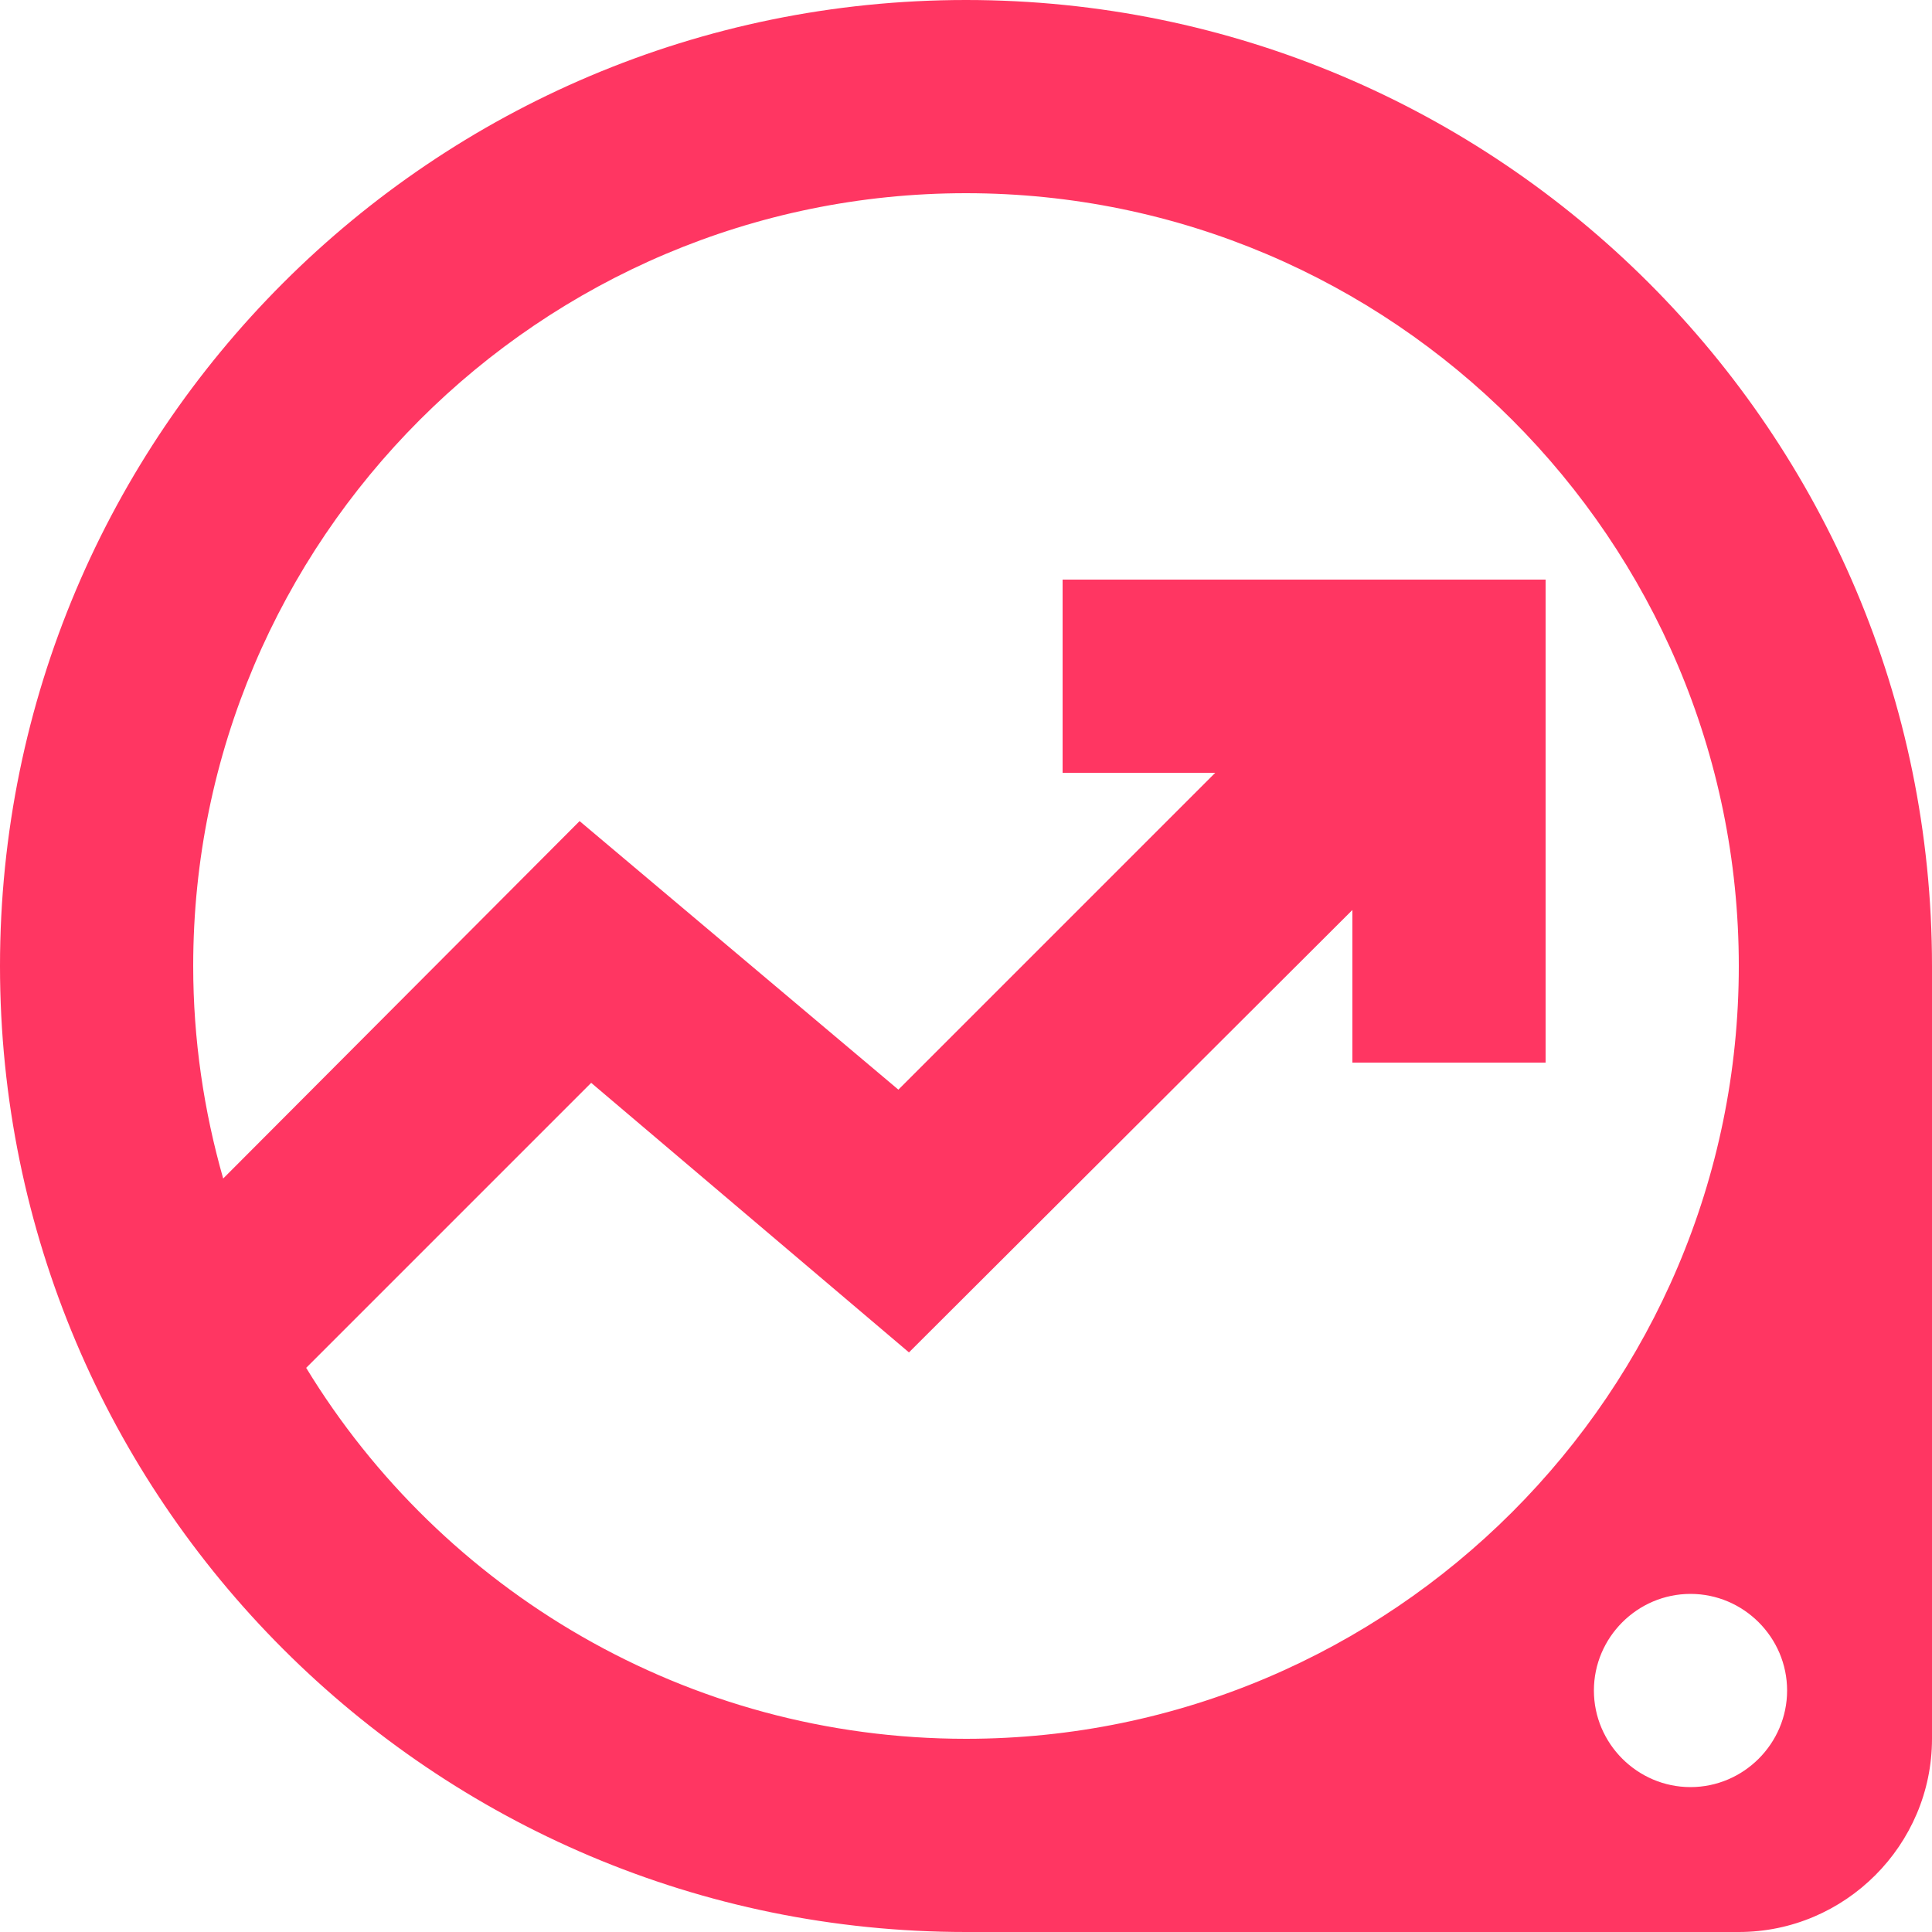
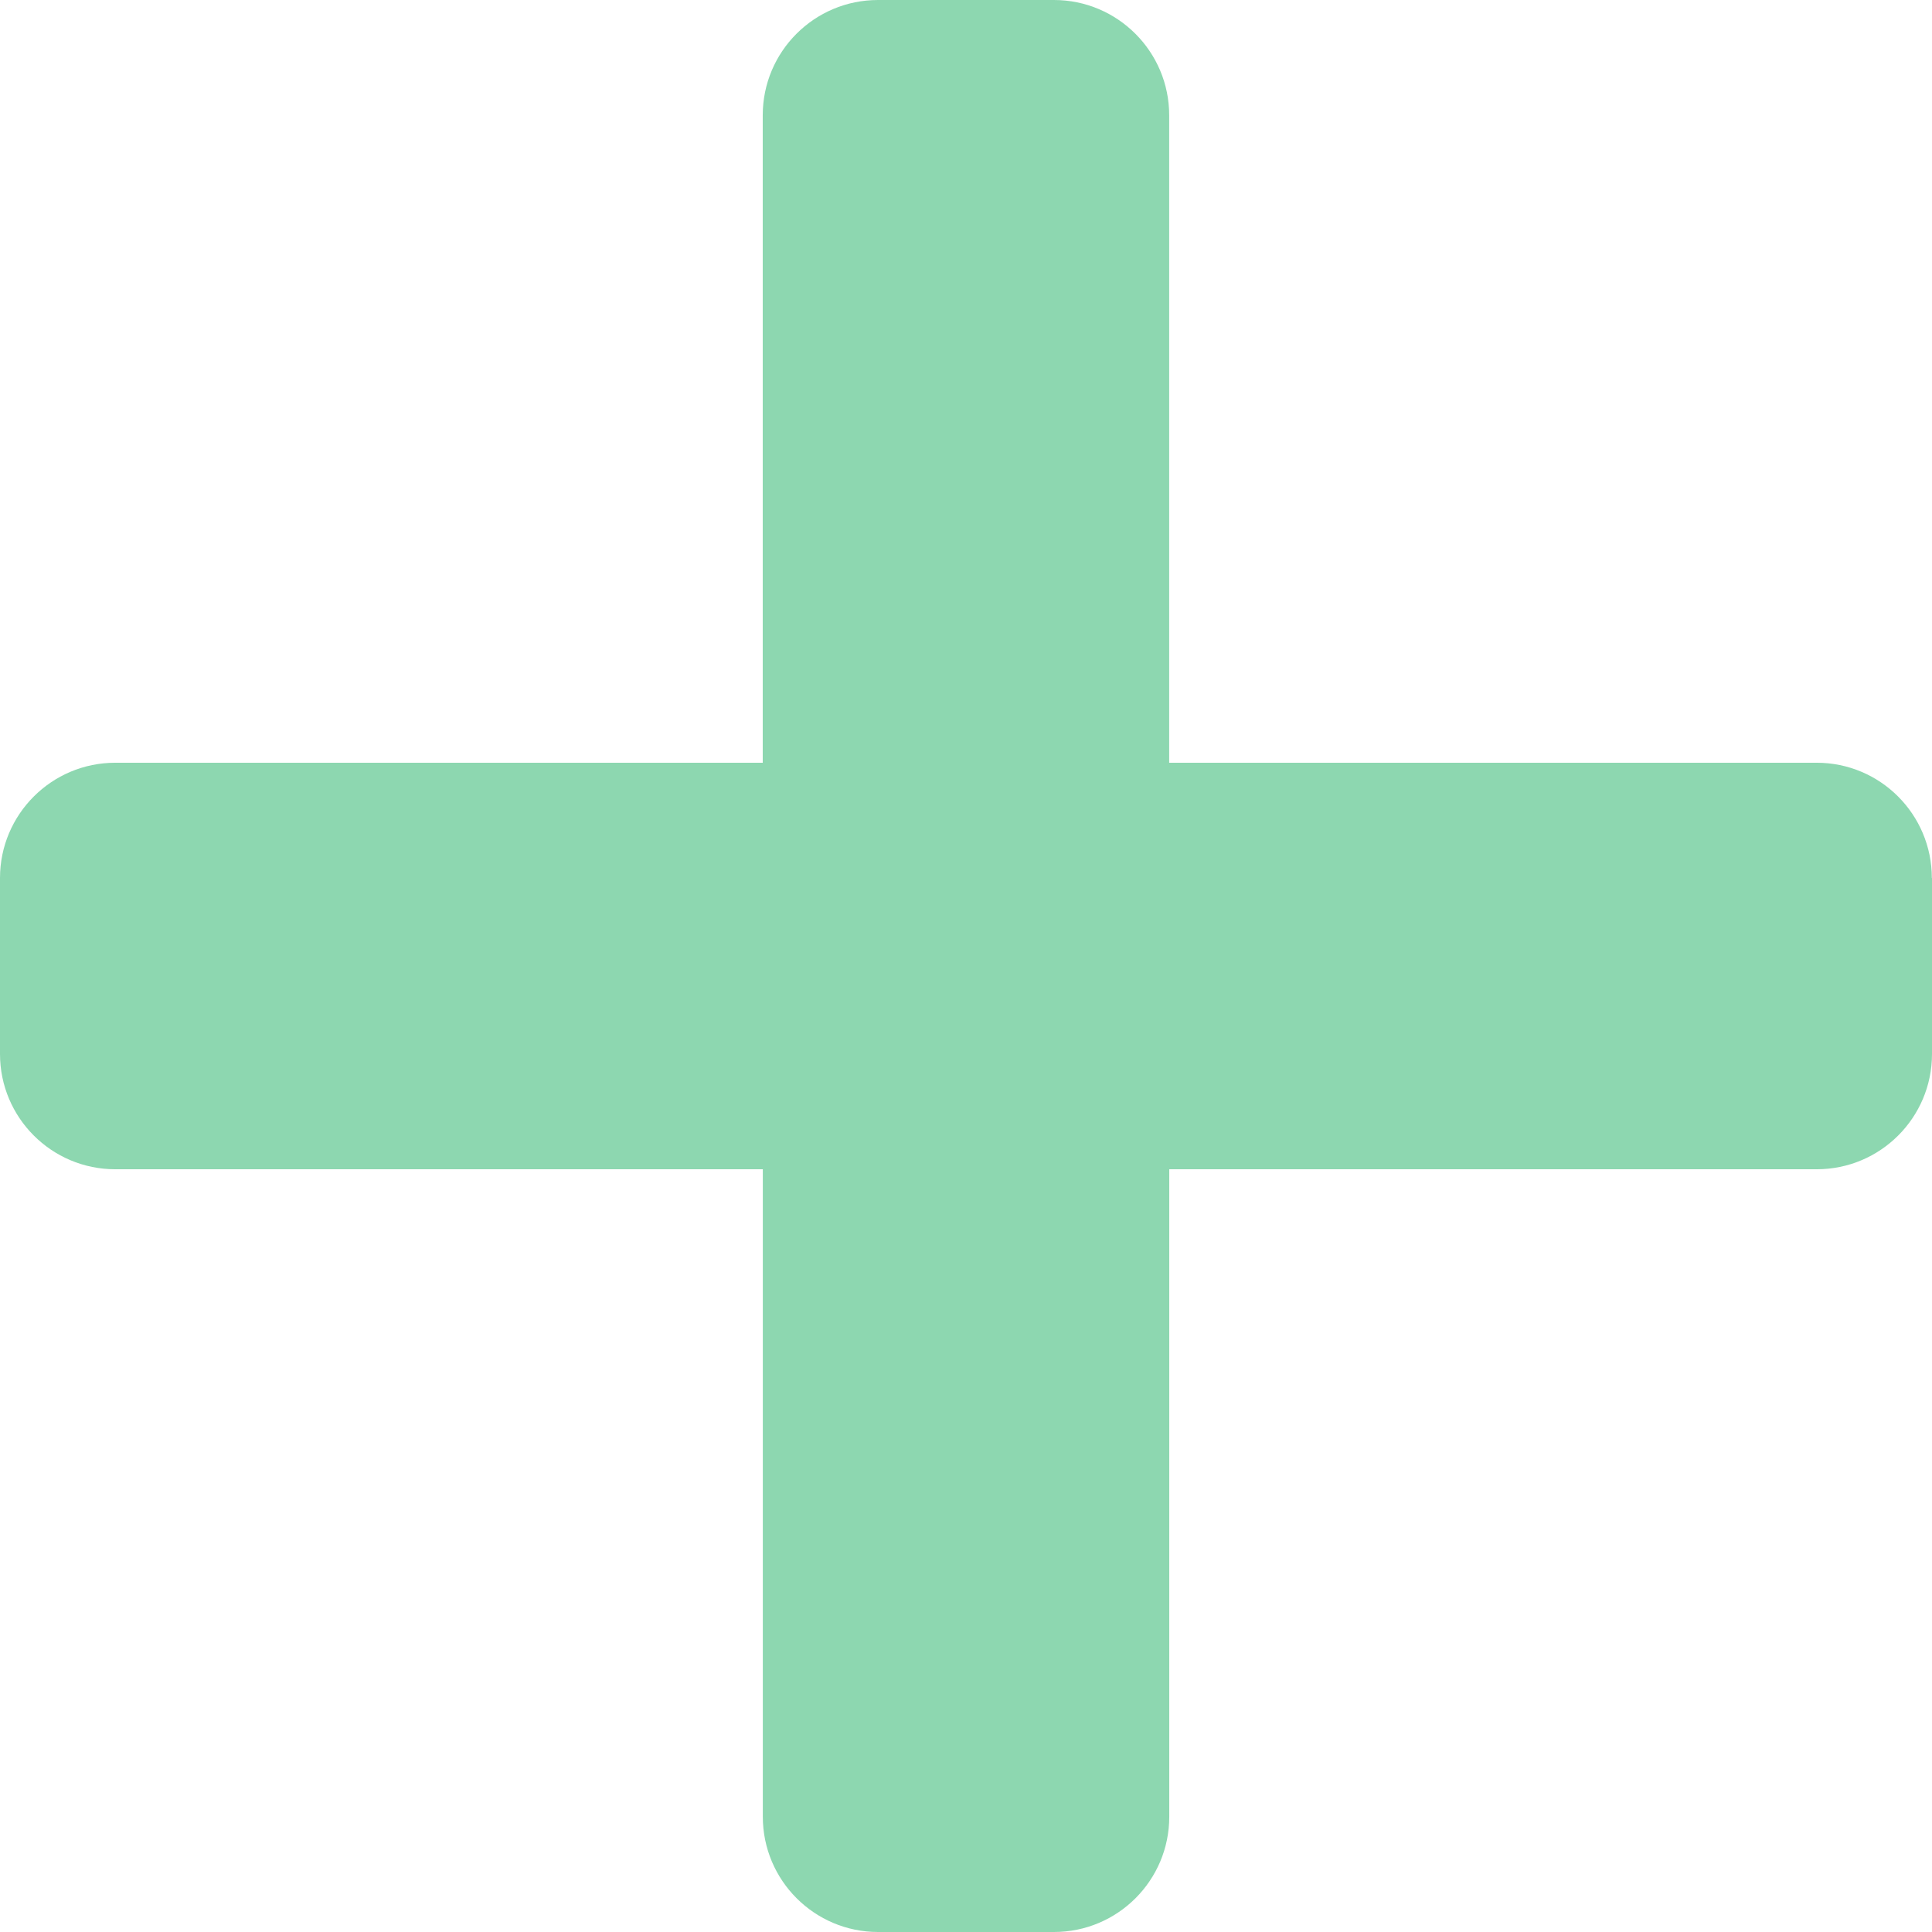
- <svg xmlns="http://www.w3.org/2000/svg" width="25" height="25" viewBox="0 0 25 25" fill="none">
-   <path d="M12.5 0C5.6 0 0 5.6 0 12.5C0 19.4 5.6 25 12.5 25H22.5C23.875 25 25 23.875 25 22.5V12.5C25 5.6 19.4 0 12.5 0ZM12.5 22.5C8.887 22.5 5.713 20.575 3.962 17.7L7.65 14.012L11.762 17.5L17.5 11.775V13.75H20V7.5H13.75V10H15.725L11.625 14.1L7.5 10.625L2.888 15.25C2.638 14.375 2.5 13.45 2.5 12.5C2.5 6.987 6.987 2.5 12.5 2.5C18.012 2.5 22.5 6.987 22.5 12.5C22.5 18.012 18.012 22.5 12.5 22.5ZM21.875 23.125C21.188 23.125 20.625 22.562 20.625 21.875C20.625 21.188 21.188 20.625 21.875 20.625C22.562 20.625 23.125 21.188 23.125 21.875C23.125 22.562 22.562 23.125 21.875 23.125Z" fill="#FF3662" />
+ <svg xmlns="http://www.w3.org/2000/svg" width="24" height="24" viewBox="0 0 24 24" fill="none">
+   <path d="M24 10.907V13.093C24 13.884 23.358 14.525 22.568 14.525H14.525V22.568C14.525 23.36 13.883 24 13.093 24H10.908C10.117 24 9.476 23.358 9.476 22.568V14.525H1.432C0.64 14.525 0 13.883 0 13.093V10.907C0 10.116 0.642 9.475 1.432 9.475H9.475V1.432C9.475 0.64 10.117 0 10.907 0H13.092C13.883 0 14.524 0.642 14.524 1.432V9.475H22.567C23.358 9.475 23.998 10.117 23.998 10.907H24Z" fill="#8DD7B0" />
</svg>
